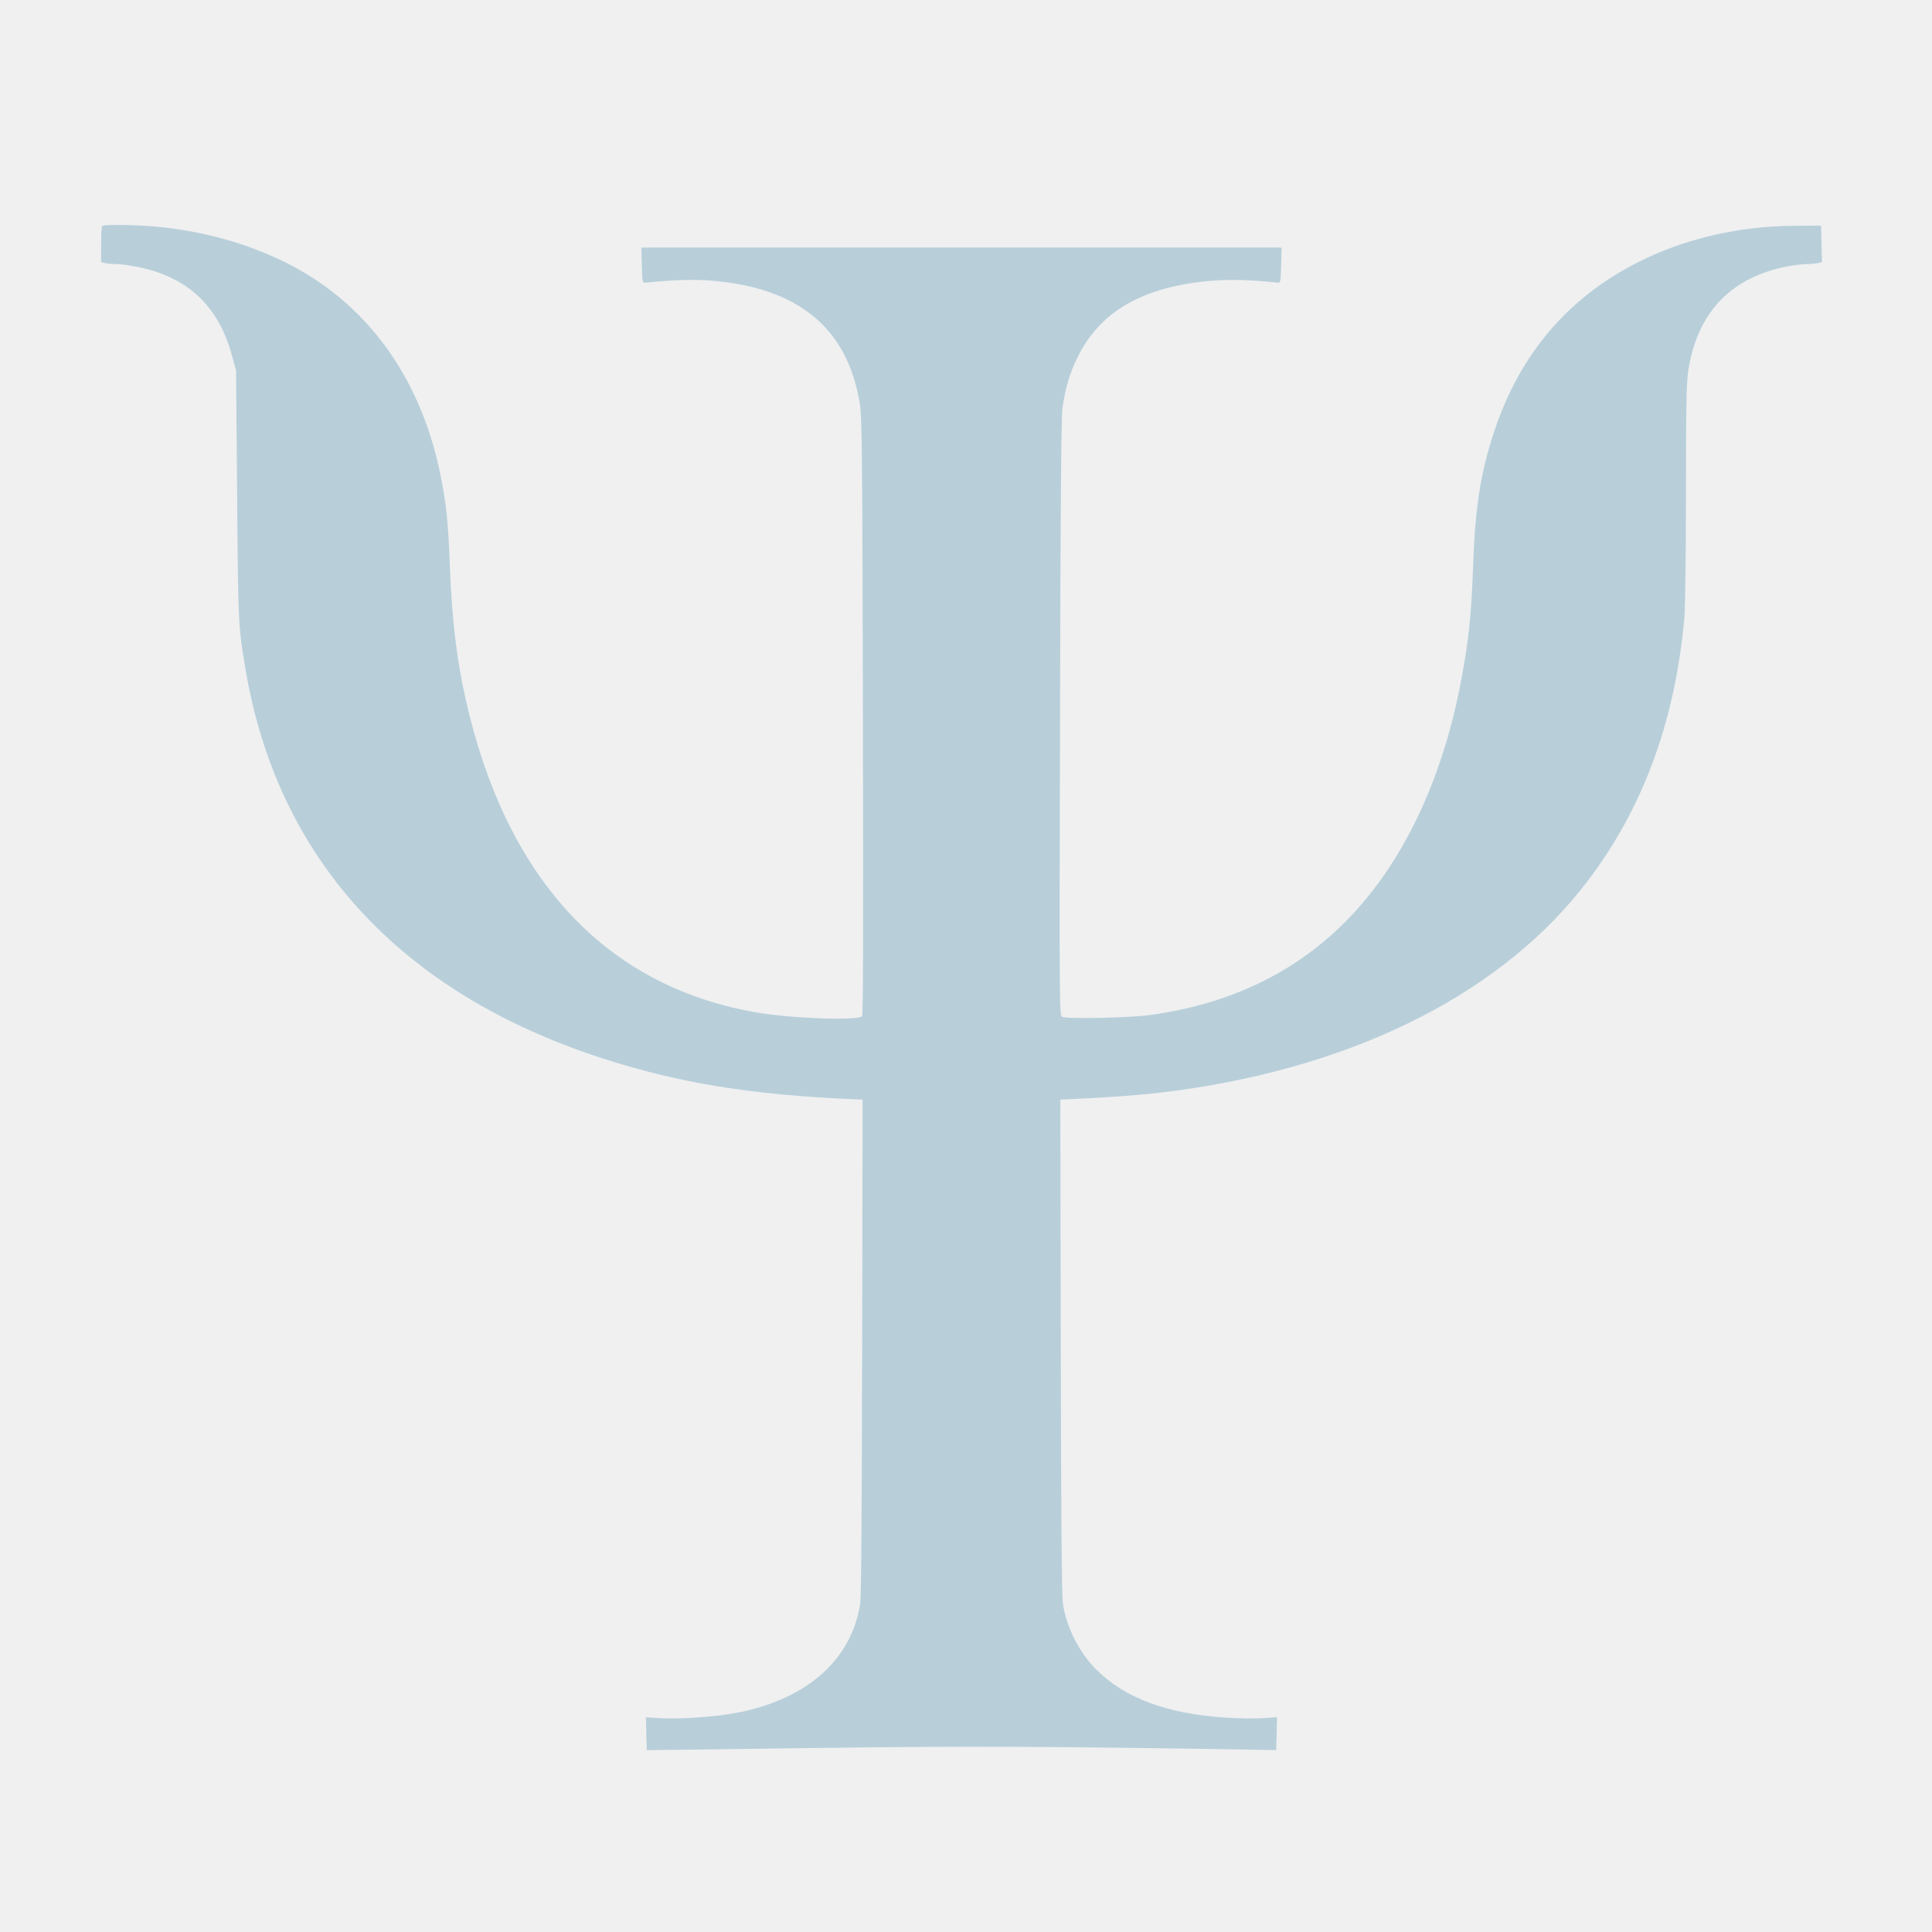
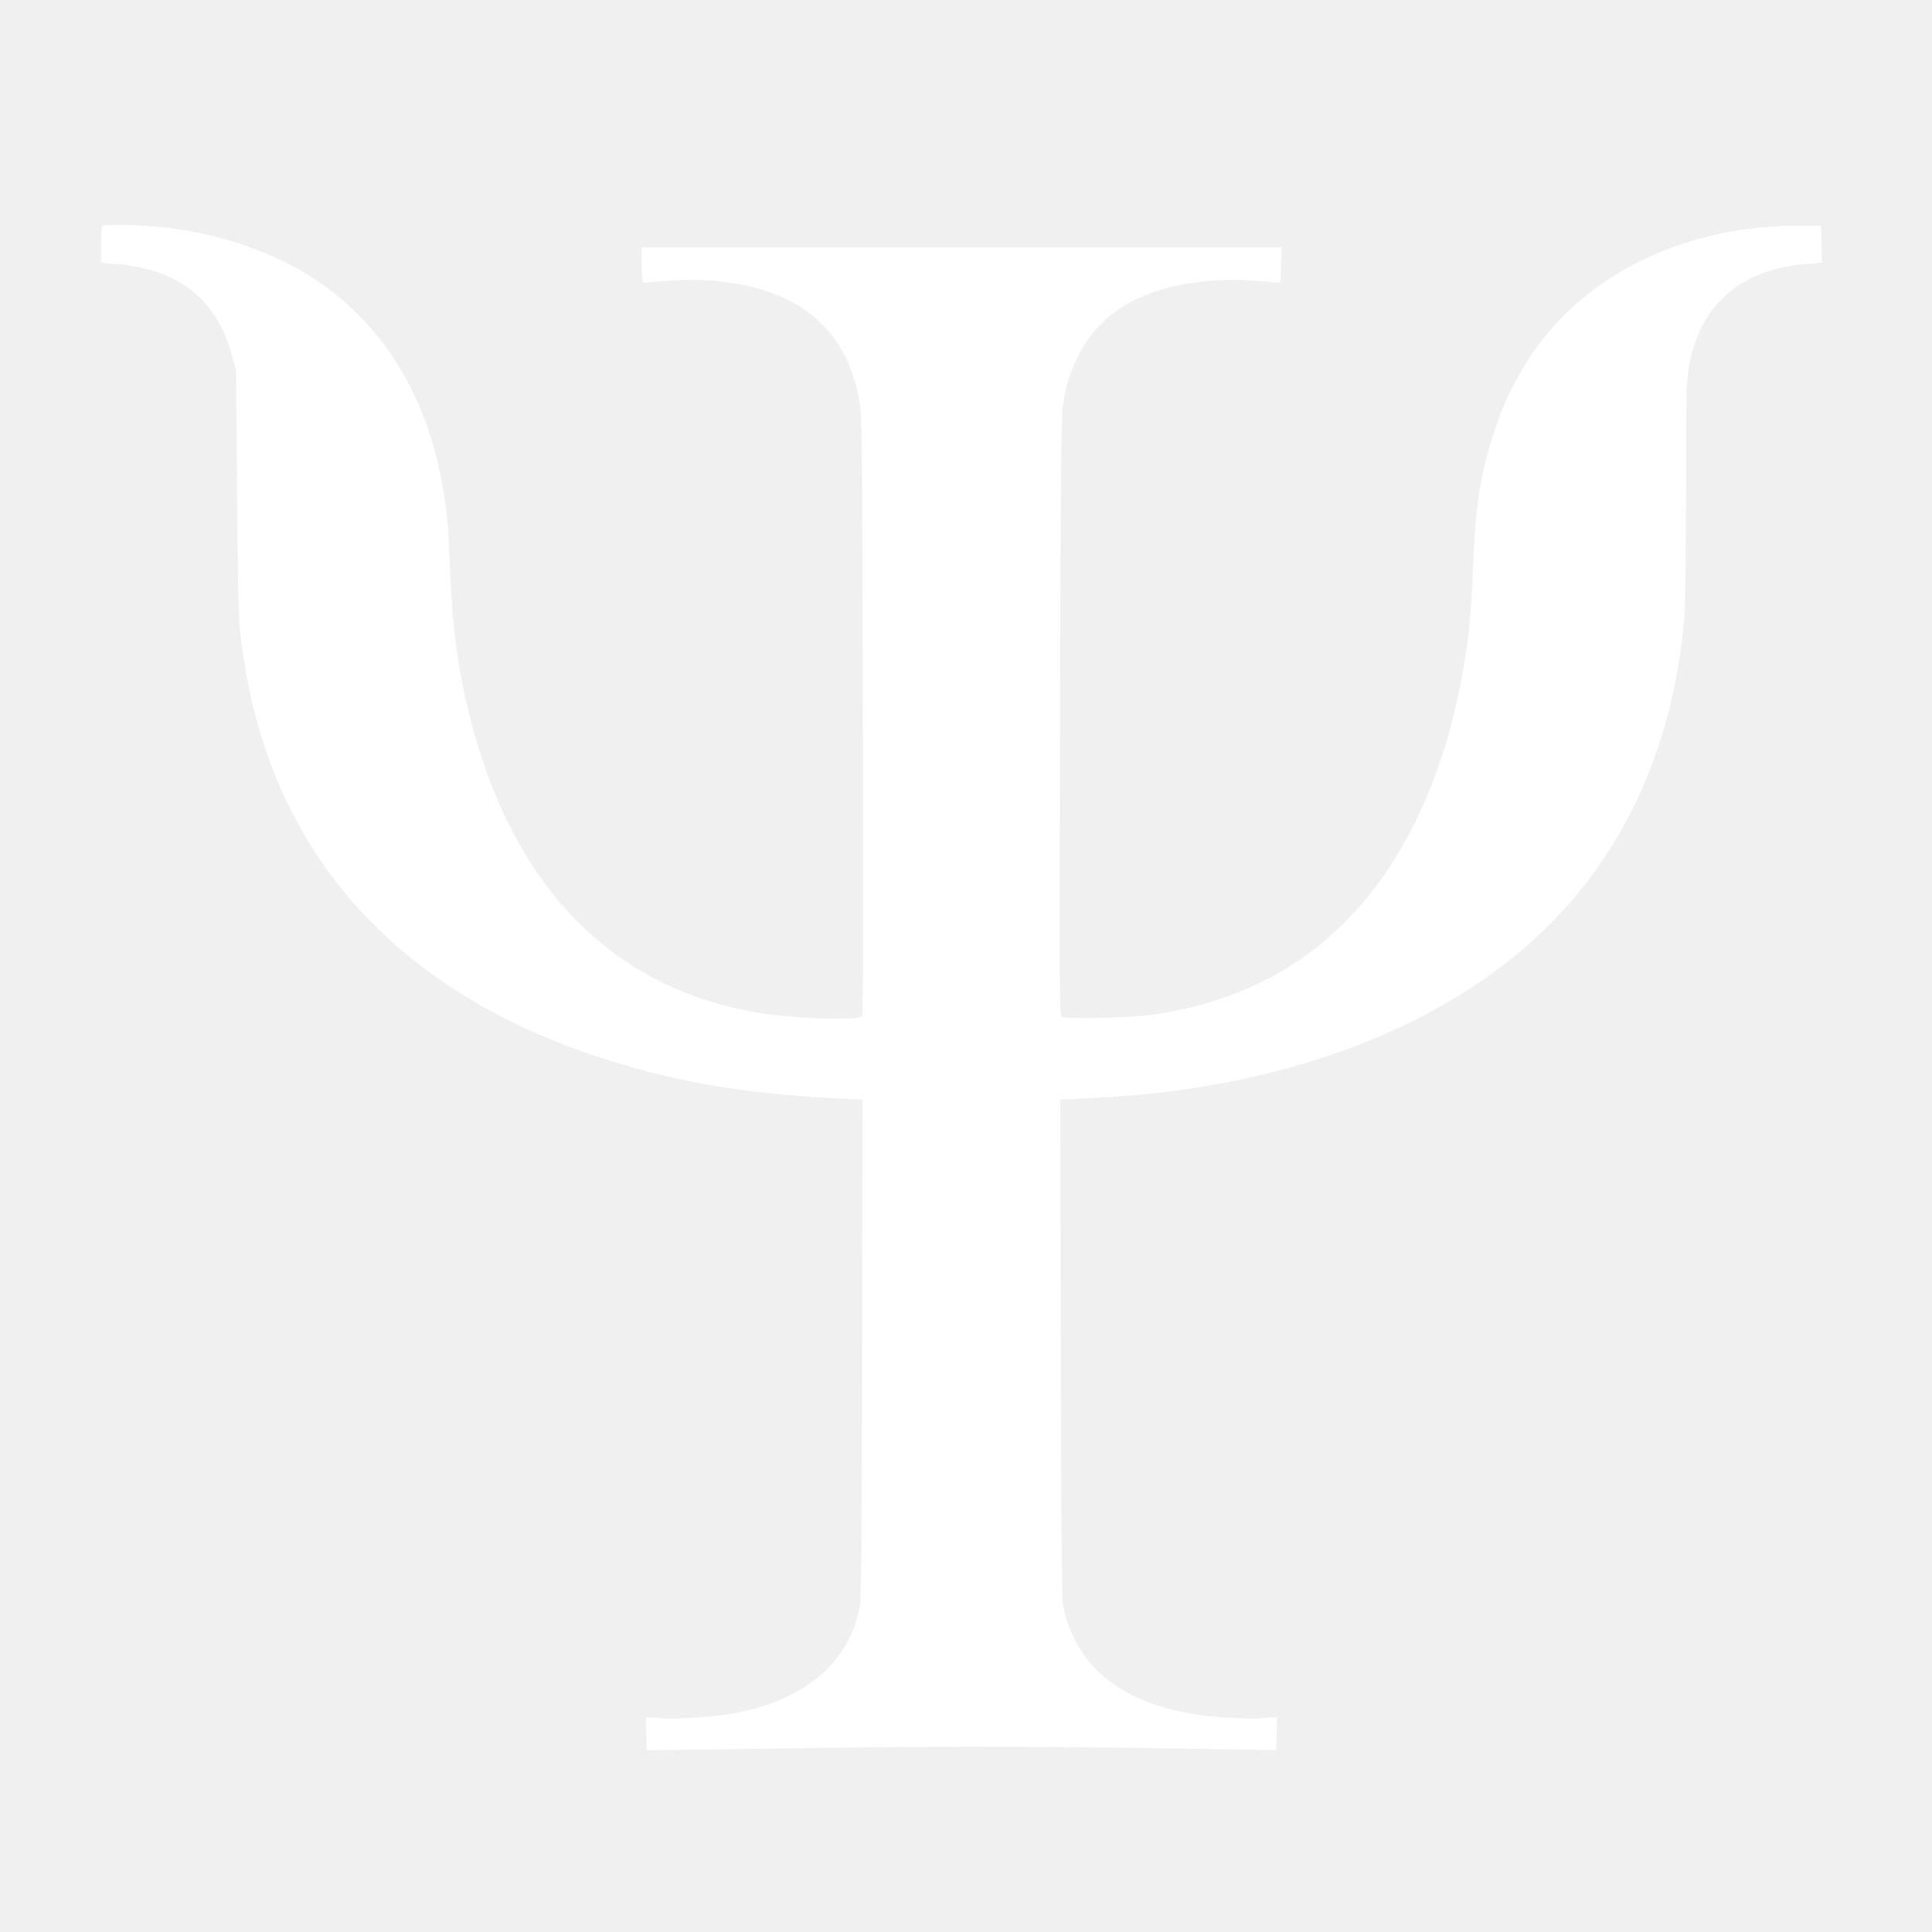
<svg xmlns="http://www.w3.org/2000/svg" version="1.0" width="1280pt" height="1280pt" viewBox="0 0 1280 1280" preserveAspectRatio="xMidYMid meet">
-   <g transform="translate(0,1280) scale(0.1,-0.1)" fill="#b8cfda" stroke="none">
+   <g transform="translate(0,1280) scale(0.1,-0.1)" fill="#fff" stroke="none">
    <path d="M677 11303 c-4 -3 -7 -59 -7 -123 l0 -117 31 -7 c17 -3 52 -6 78 -6 25 0 87 -9 136 -19 331 -68 534 -260 622 -588 l27 -98 7 -825 c7 -851 7 -864 54 -1145 210 -1264 1027 -2155 2370 -2588 508 -164 985 -241 1665 -270 l55 -2 -3 -1635 c-2 -1122 -6 -1657 -13 -1705 -58 -369 -346 -627 -803 -720 -141 -29 -399 -47 -527 -38 l-90 6 3 -109 3 -109 30 0 c17 0 503 6 1080 14 997 13 1546 11 2905 -11 l155 -3 3 109 3 109 -90 -6 c-49 -4 -160 -2 -248 3 -390 25 -673 130 -862 321 -113 114 -195 277 -219 434 -8 48 -12 593 -14 1705 l-3 1635 55 2 c226 10 466 27 608 44 1217 144 2205 620 2785 1344 397 495 625 1097 687 1810 5 68 10 428 10 825 0 569 3 724 15 803 58 384 283 621 657 692 44 8 99 15 123 15 23 0 57 3 74 6 l32 7 -3 121 -3 121 -175 -1 c-596 -3 -1150 -217 -1522 -587 -212 -210 -366 -467 -469 -777 -90 -274 -125 -496 -139 -880 -12 -334 -28 -488 -76 -750 -90 -489 -254 -916 -485 -1265 -369 -555 -899 -879 -1589 -971 -131 -17 -539 -26 -573 -11 -18 7 -19 72 -14 1980 3 1412 8 1995 16 2052 19 135 49 235 101 340 151 305 436 467 888 505 117 10 272 6 437 -13 19 -2 20 5 23 116 l3 117 -2121 0 -2121 0 3 -117 c3 -111 4 -118 23 -116 193 19 316 23 436 14 579 -47 903 -314 985 -813 15 -94 17 -282 21 -2077 3 -1407 2 -1976 -6 -1984 -30 -30 -461 -15 -691 24 -971 164 -1625 838 -1908 1964 -79 314 -117 602 -132 1006 -10 281 -25 419 -66 613 -136 645 -499 1133 -1036 1394 -260 126 -543 203 -848 231 -128 12 -343 15 -353 4z" />
  </g>
</svg>
